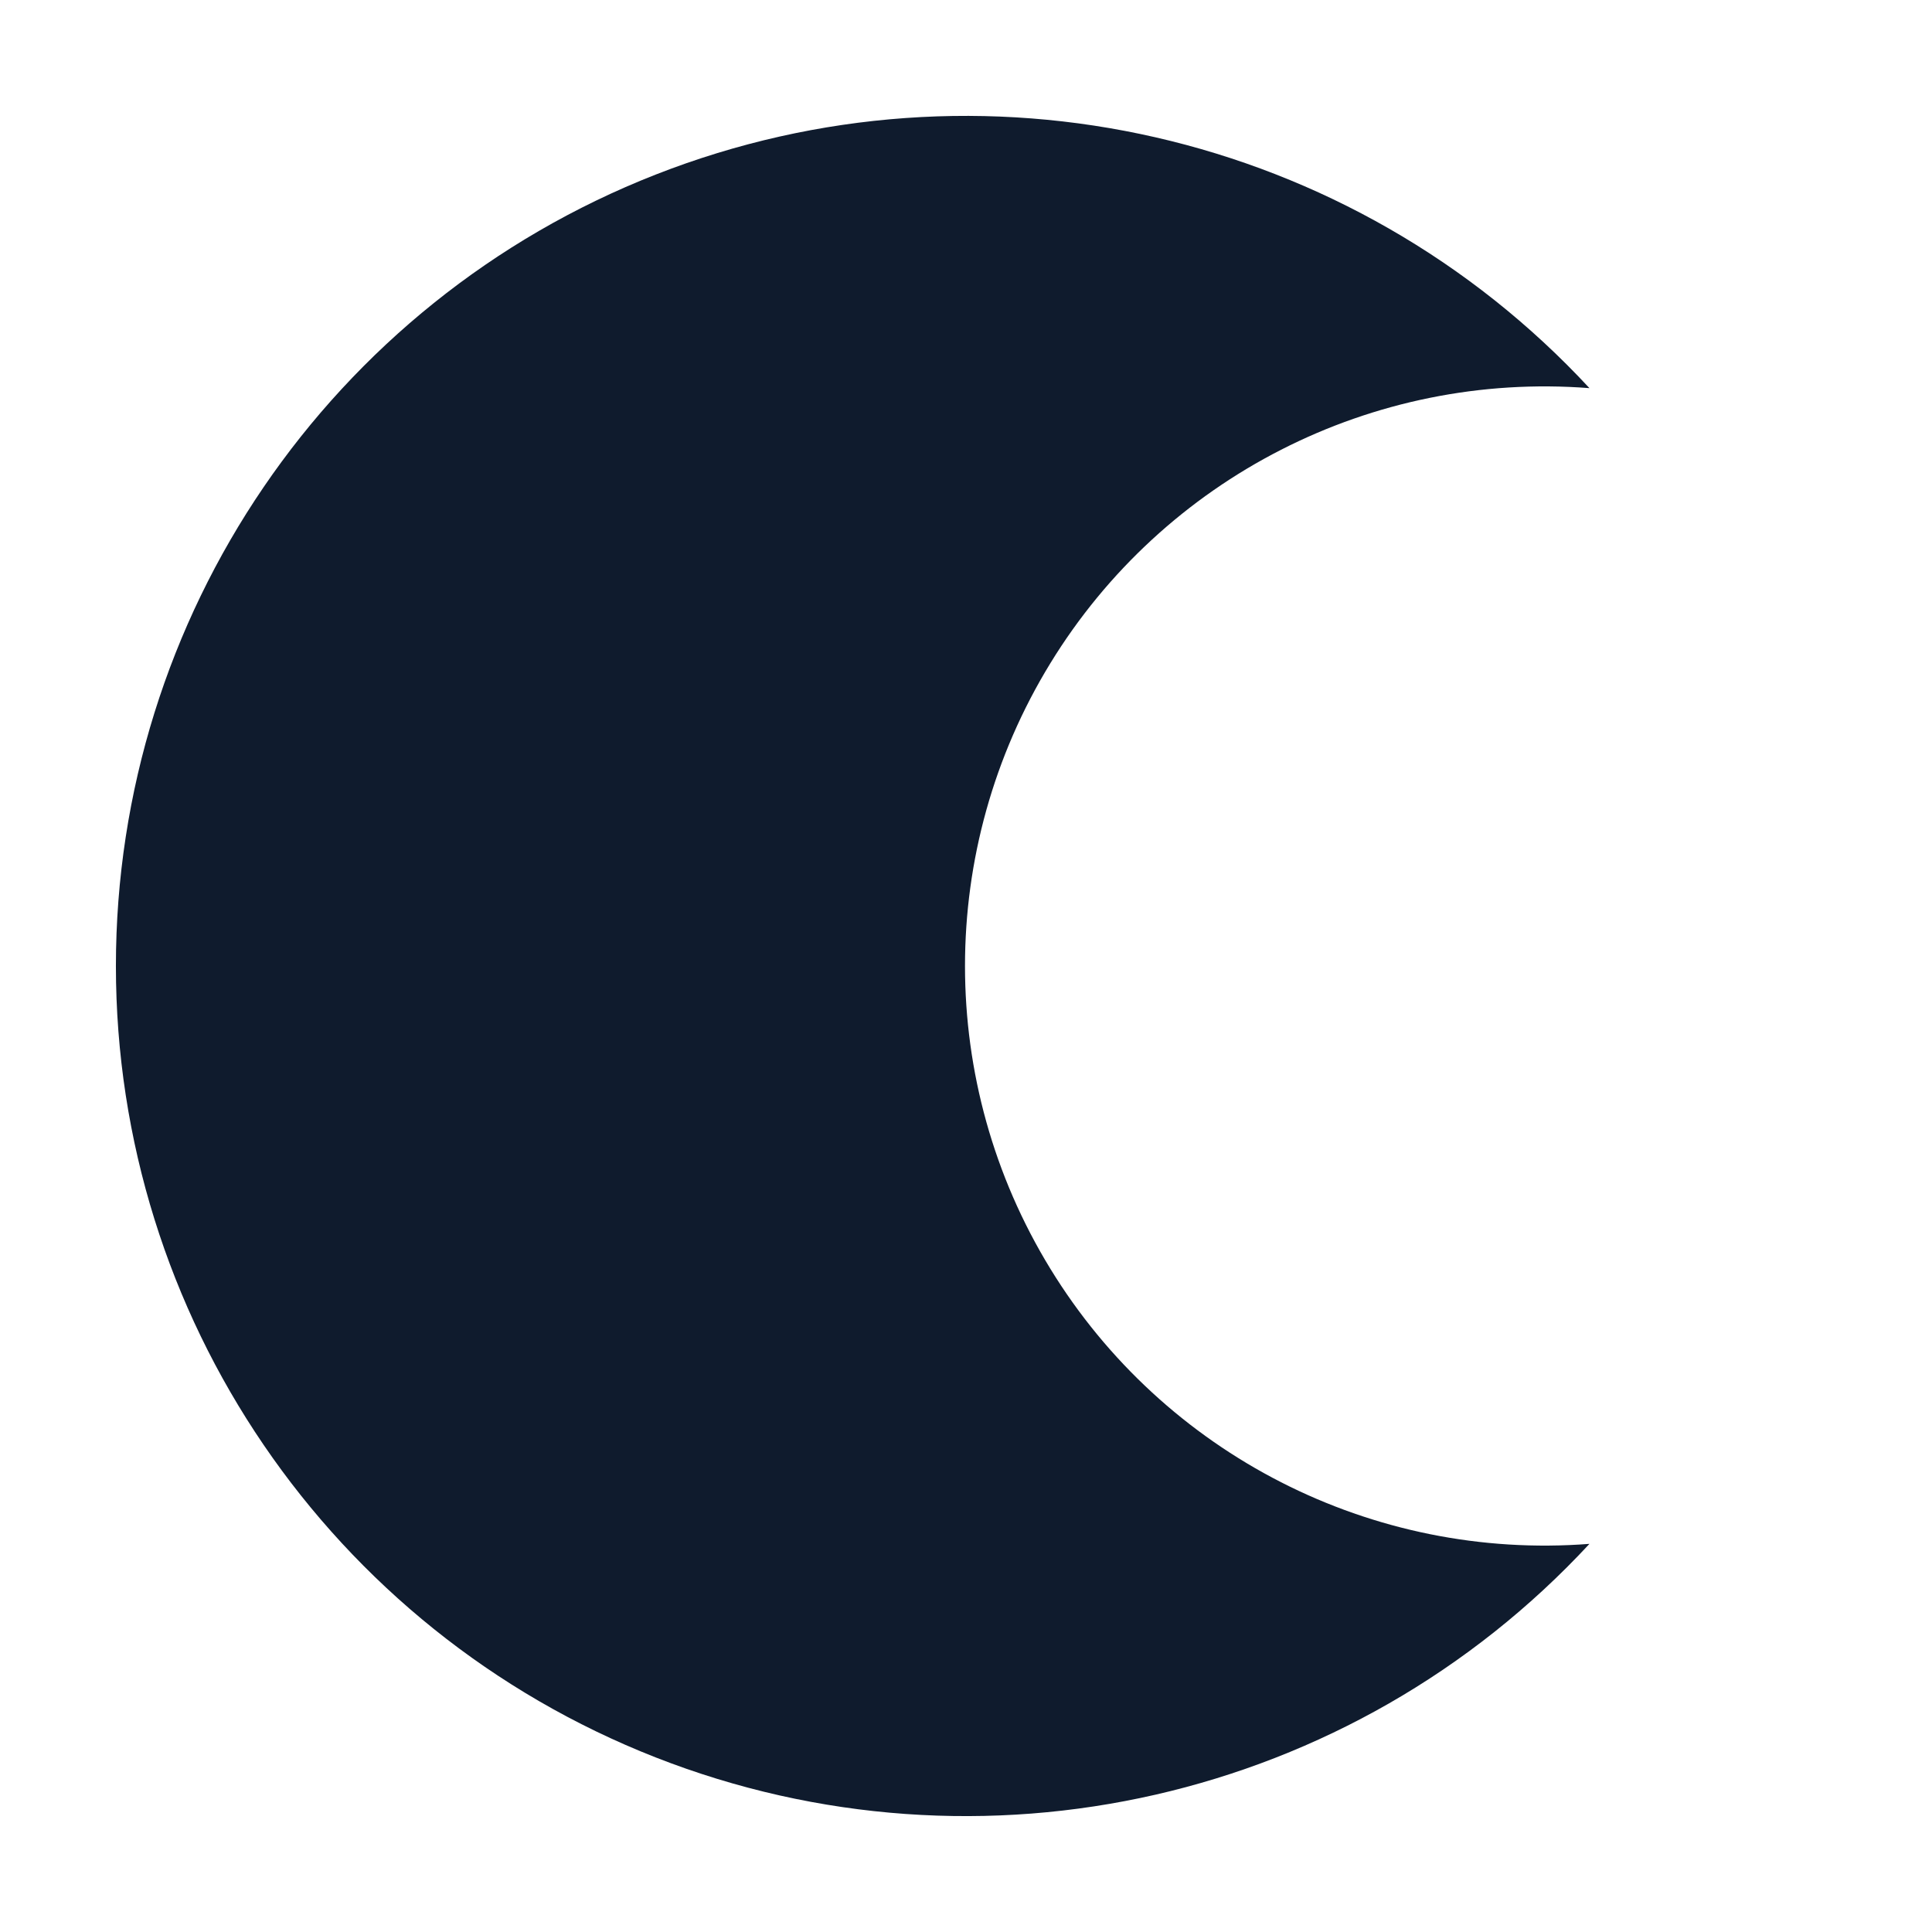
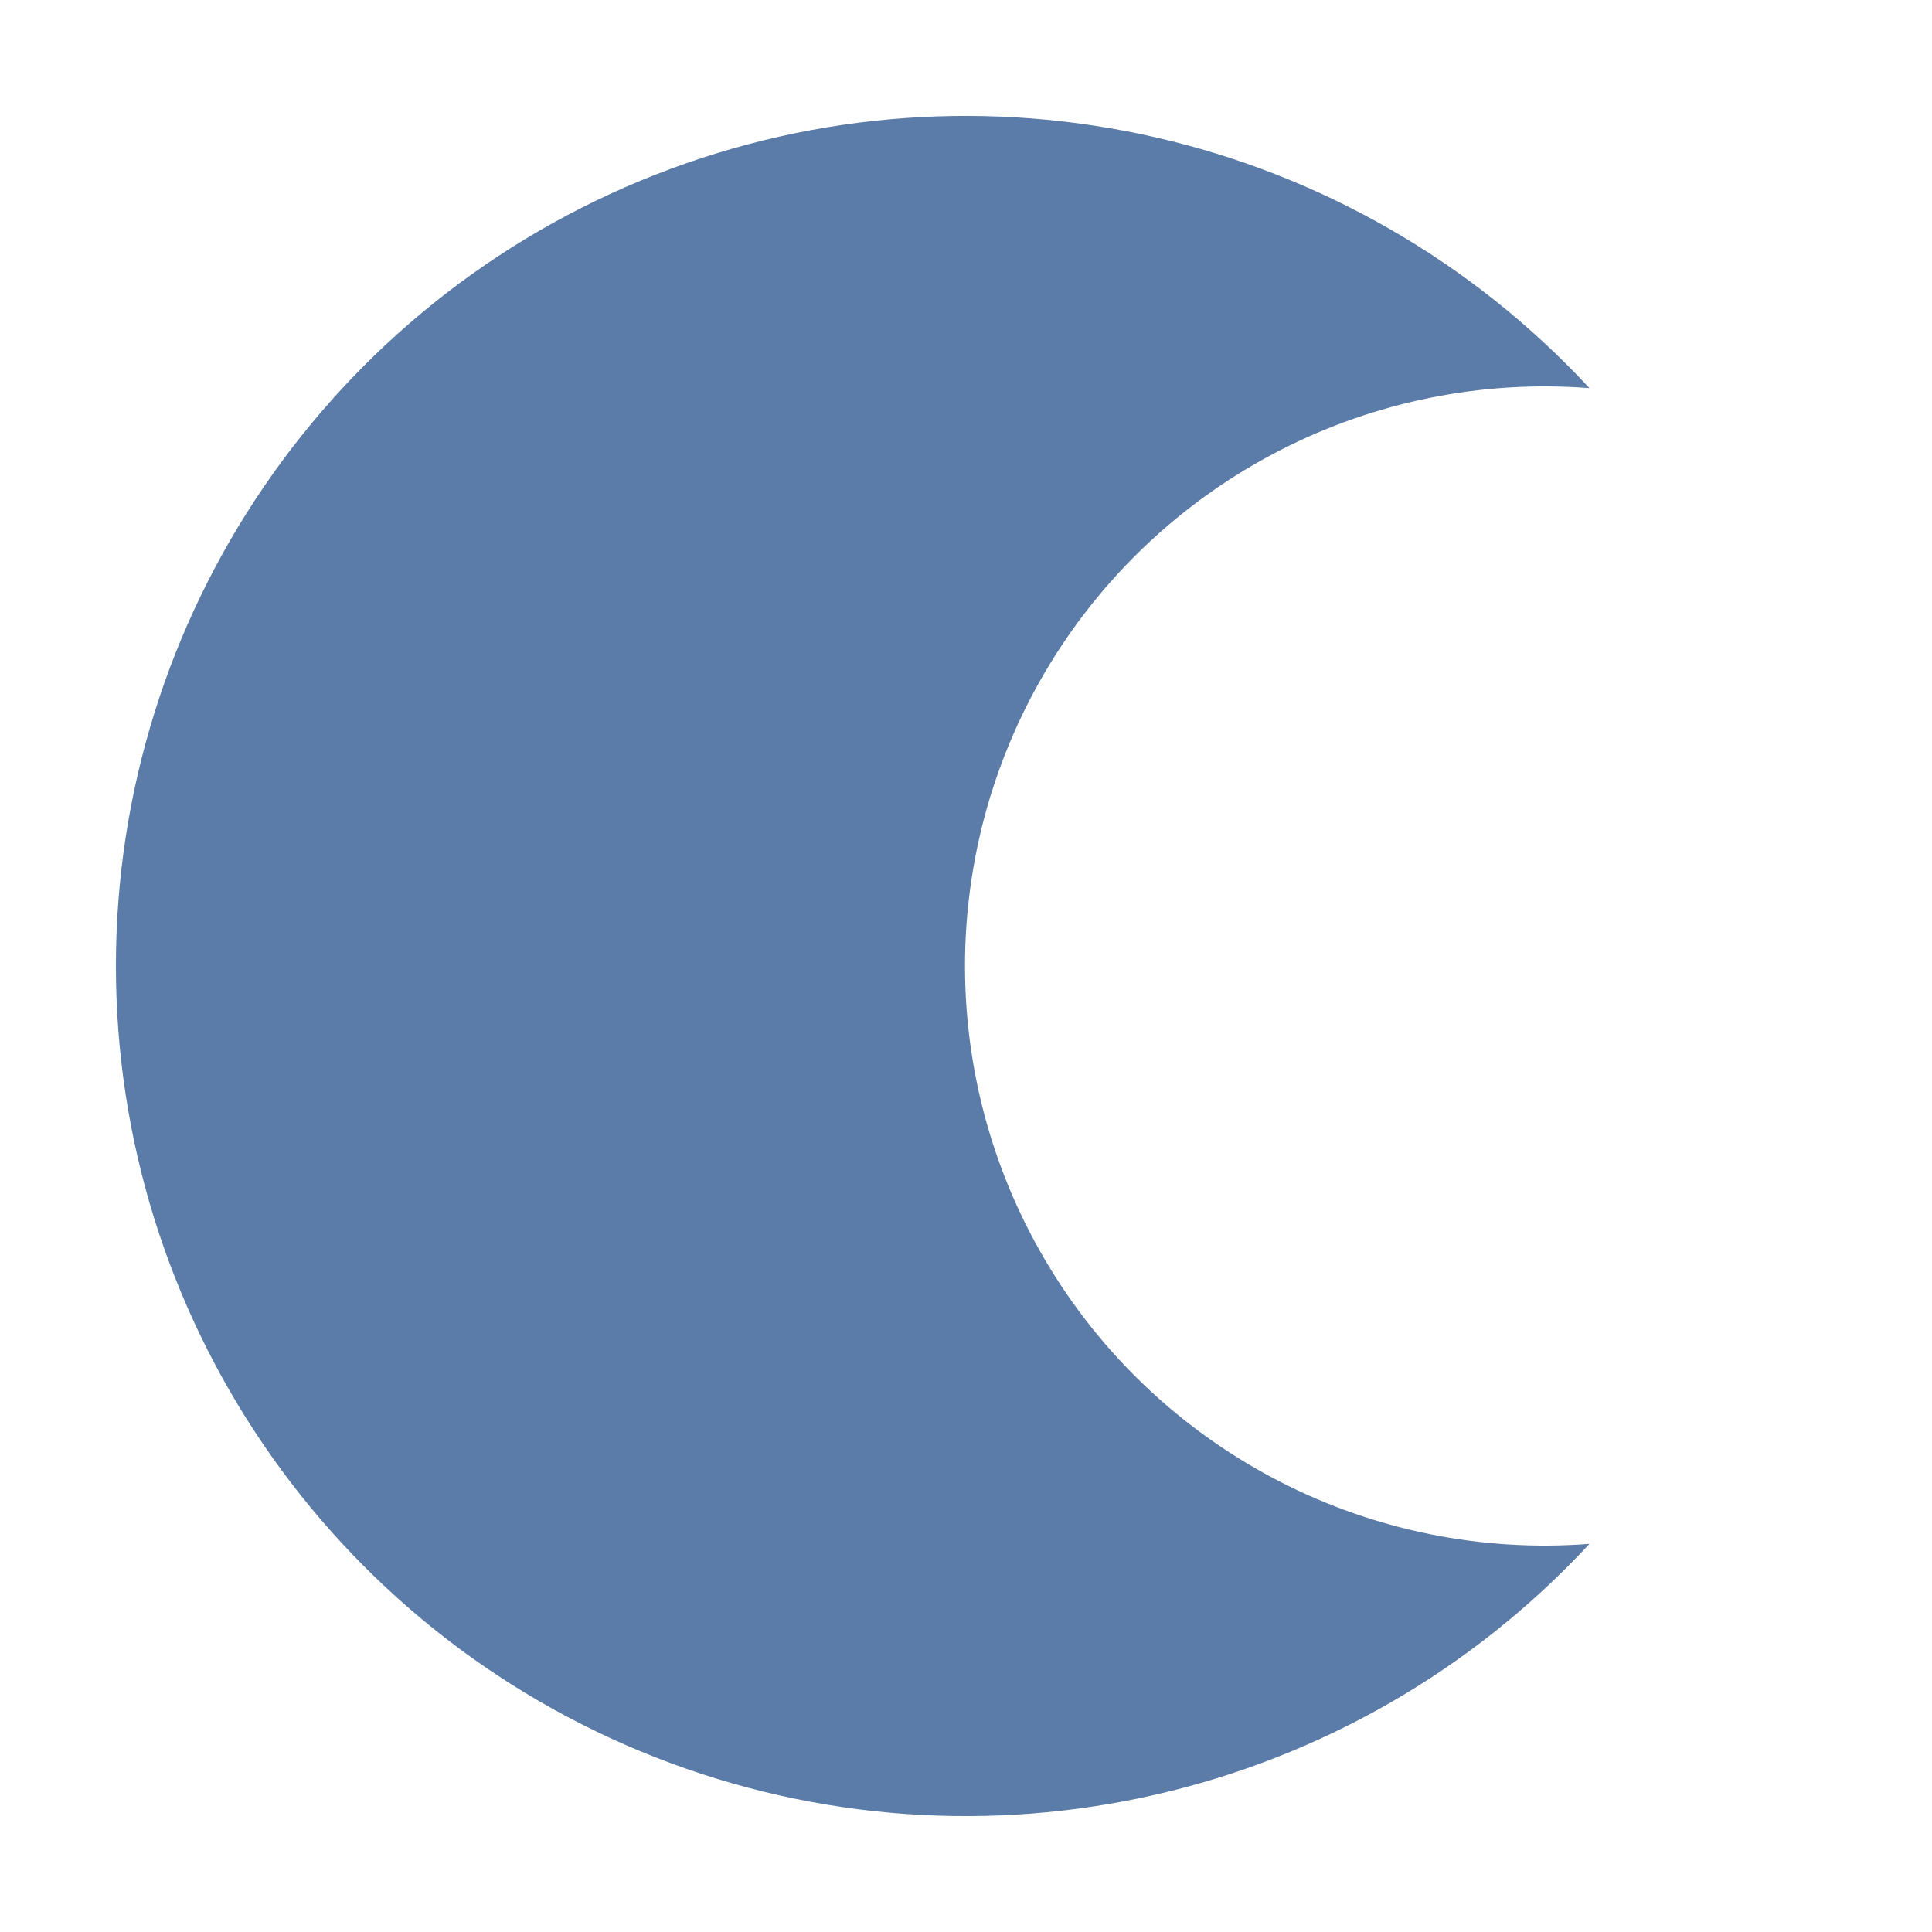
<svg xmlns="http://www.w3.org/2000/svg" viewBox="0 0 100 100" role="img" aria-label="Crescent moon">
-   <path fill="#0F1B2D" d="M82.27 20.09A44 44 0 1 0 82.27 79.91A30 30 0 1 1 82.27 20.09Z" />
+   <path fill="#5B7BA8" d="M82.27 20.09A44 44 0 1 0 82.27 79.91A30 30 0 1 1 82.27 20.09Z" />
</svg>
